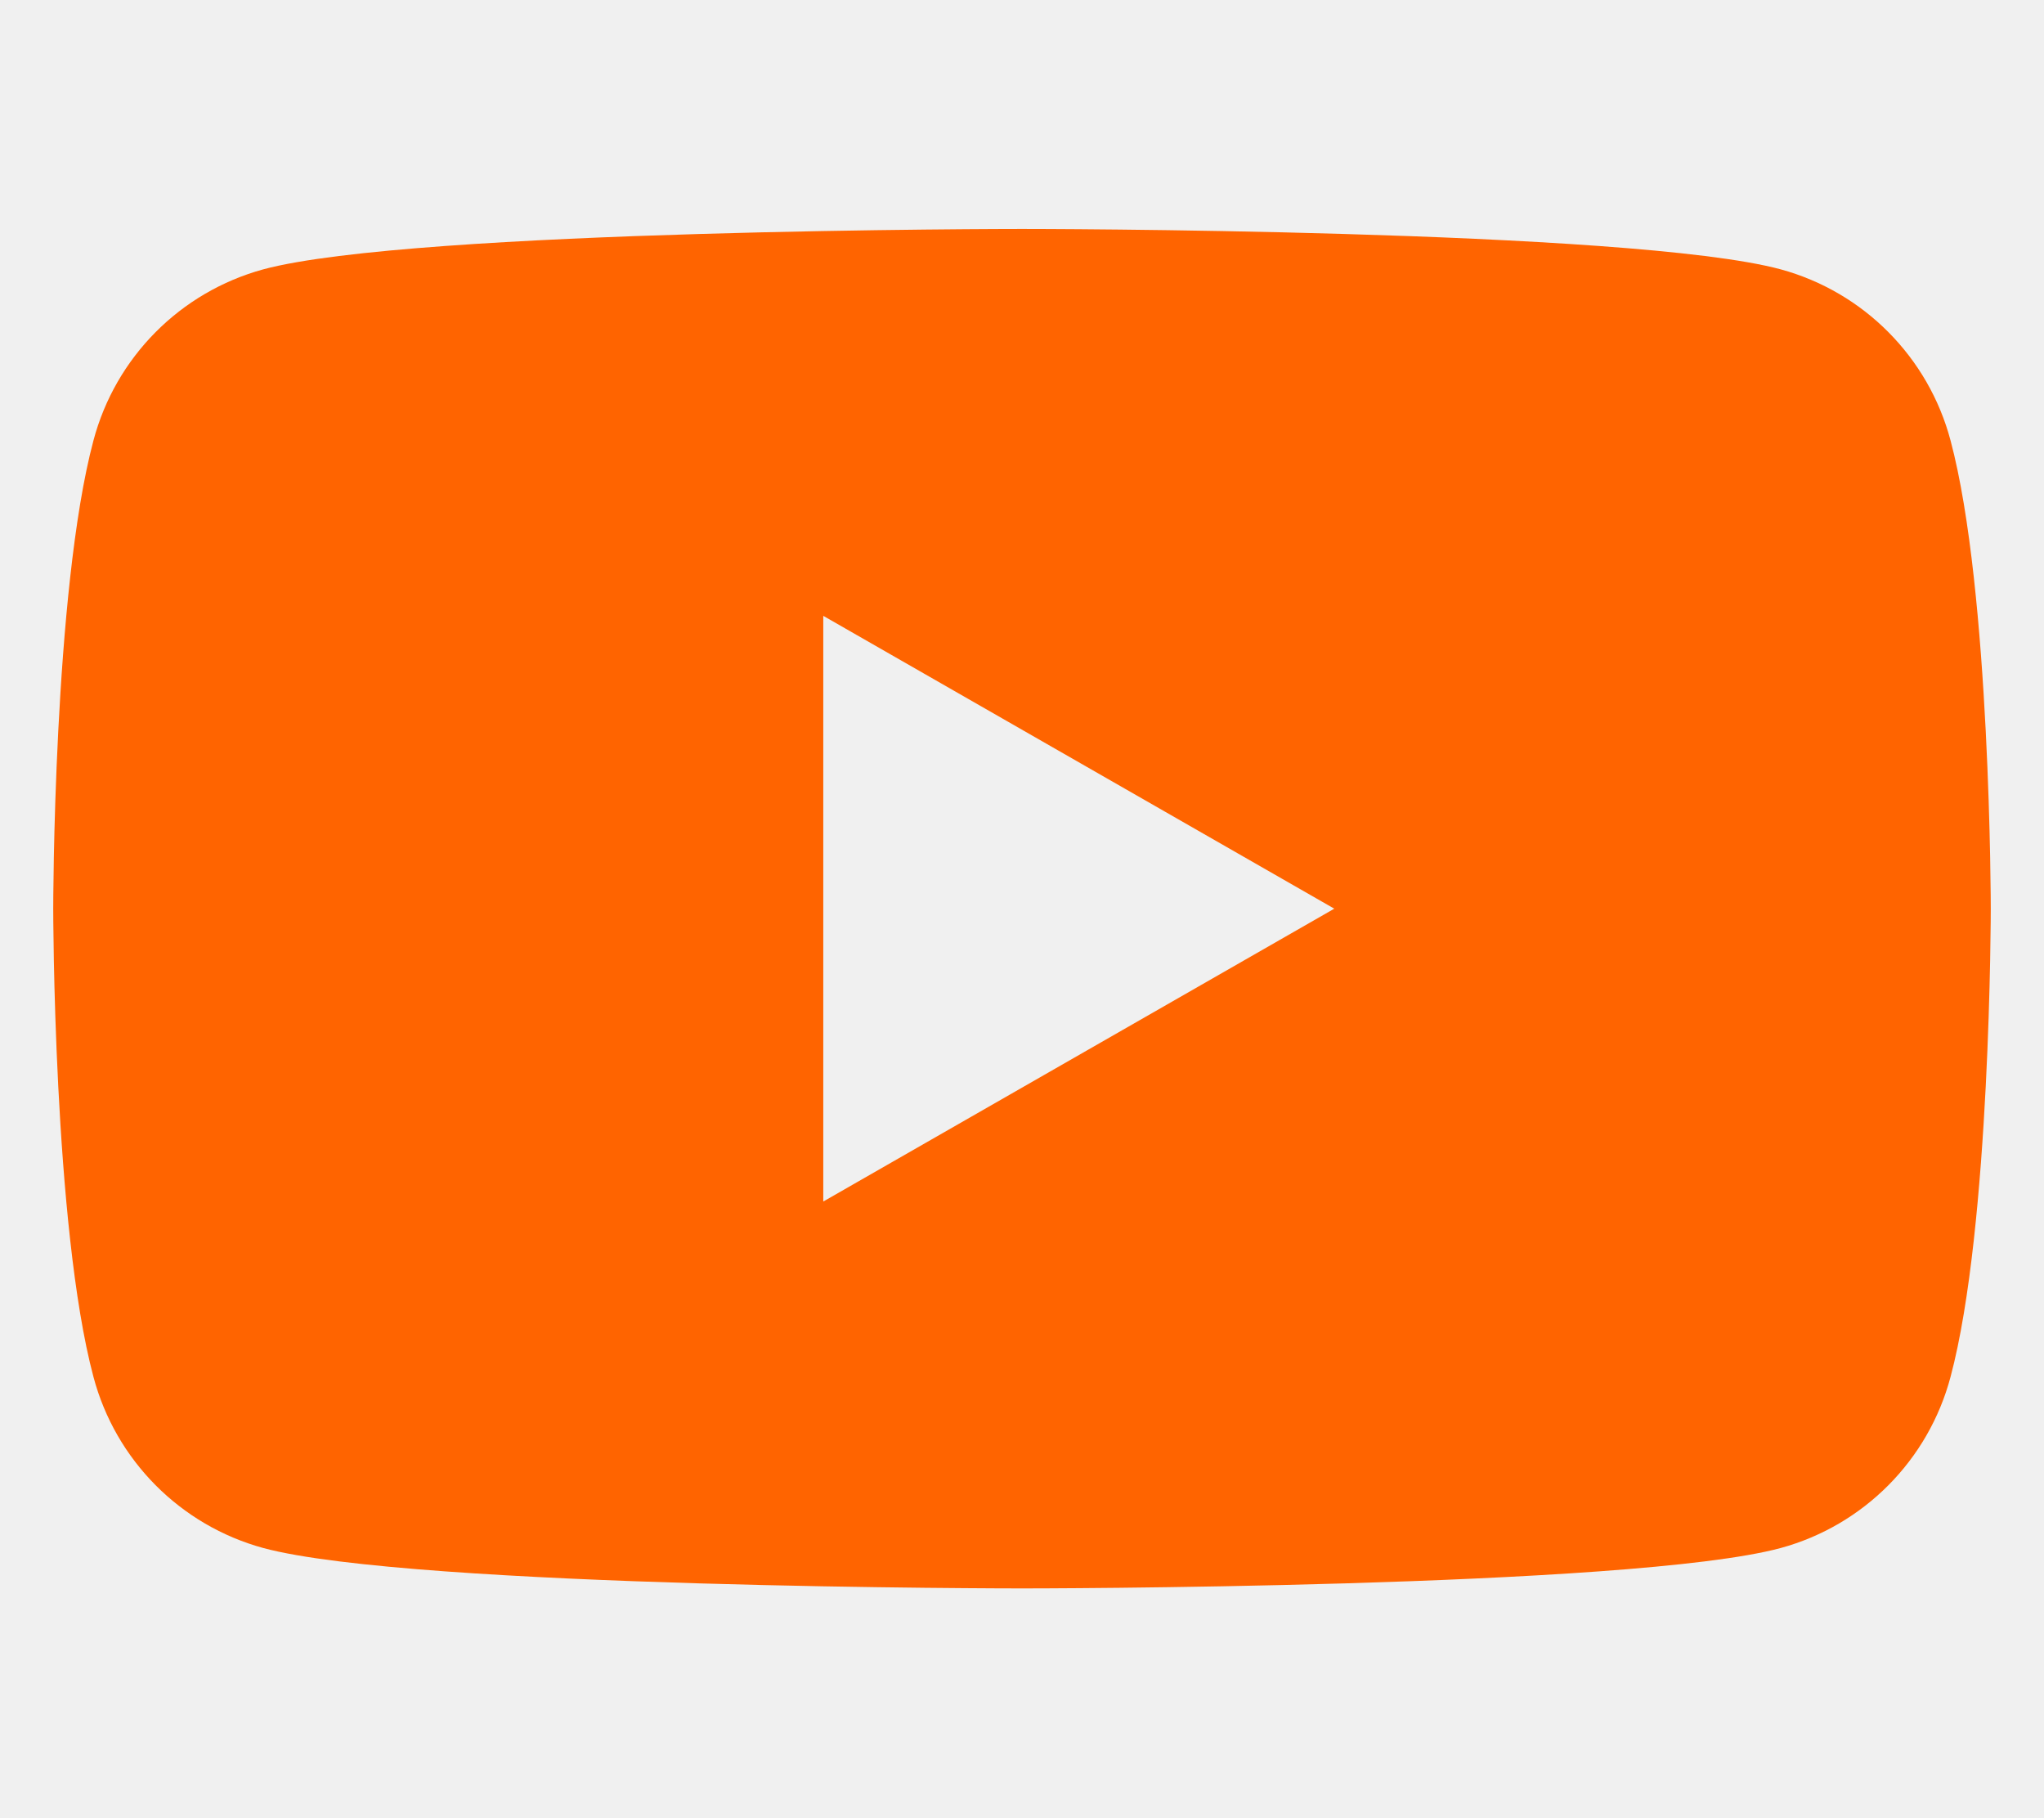
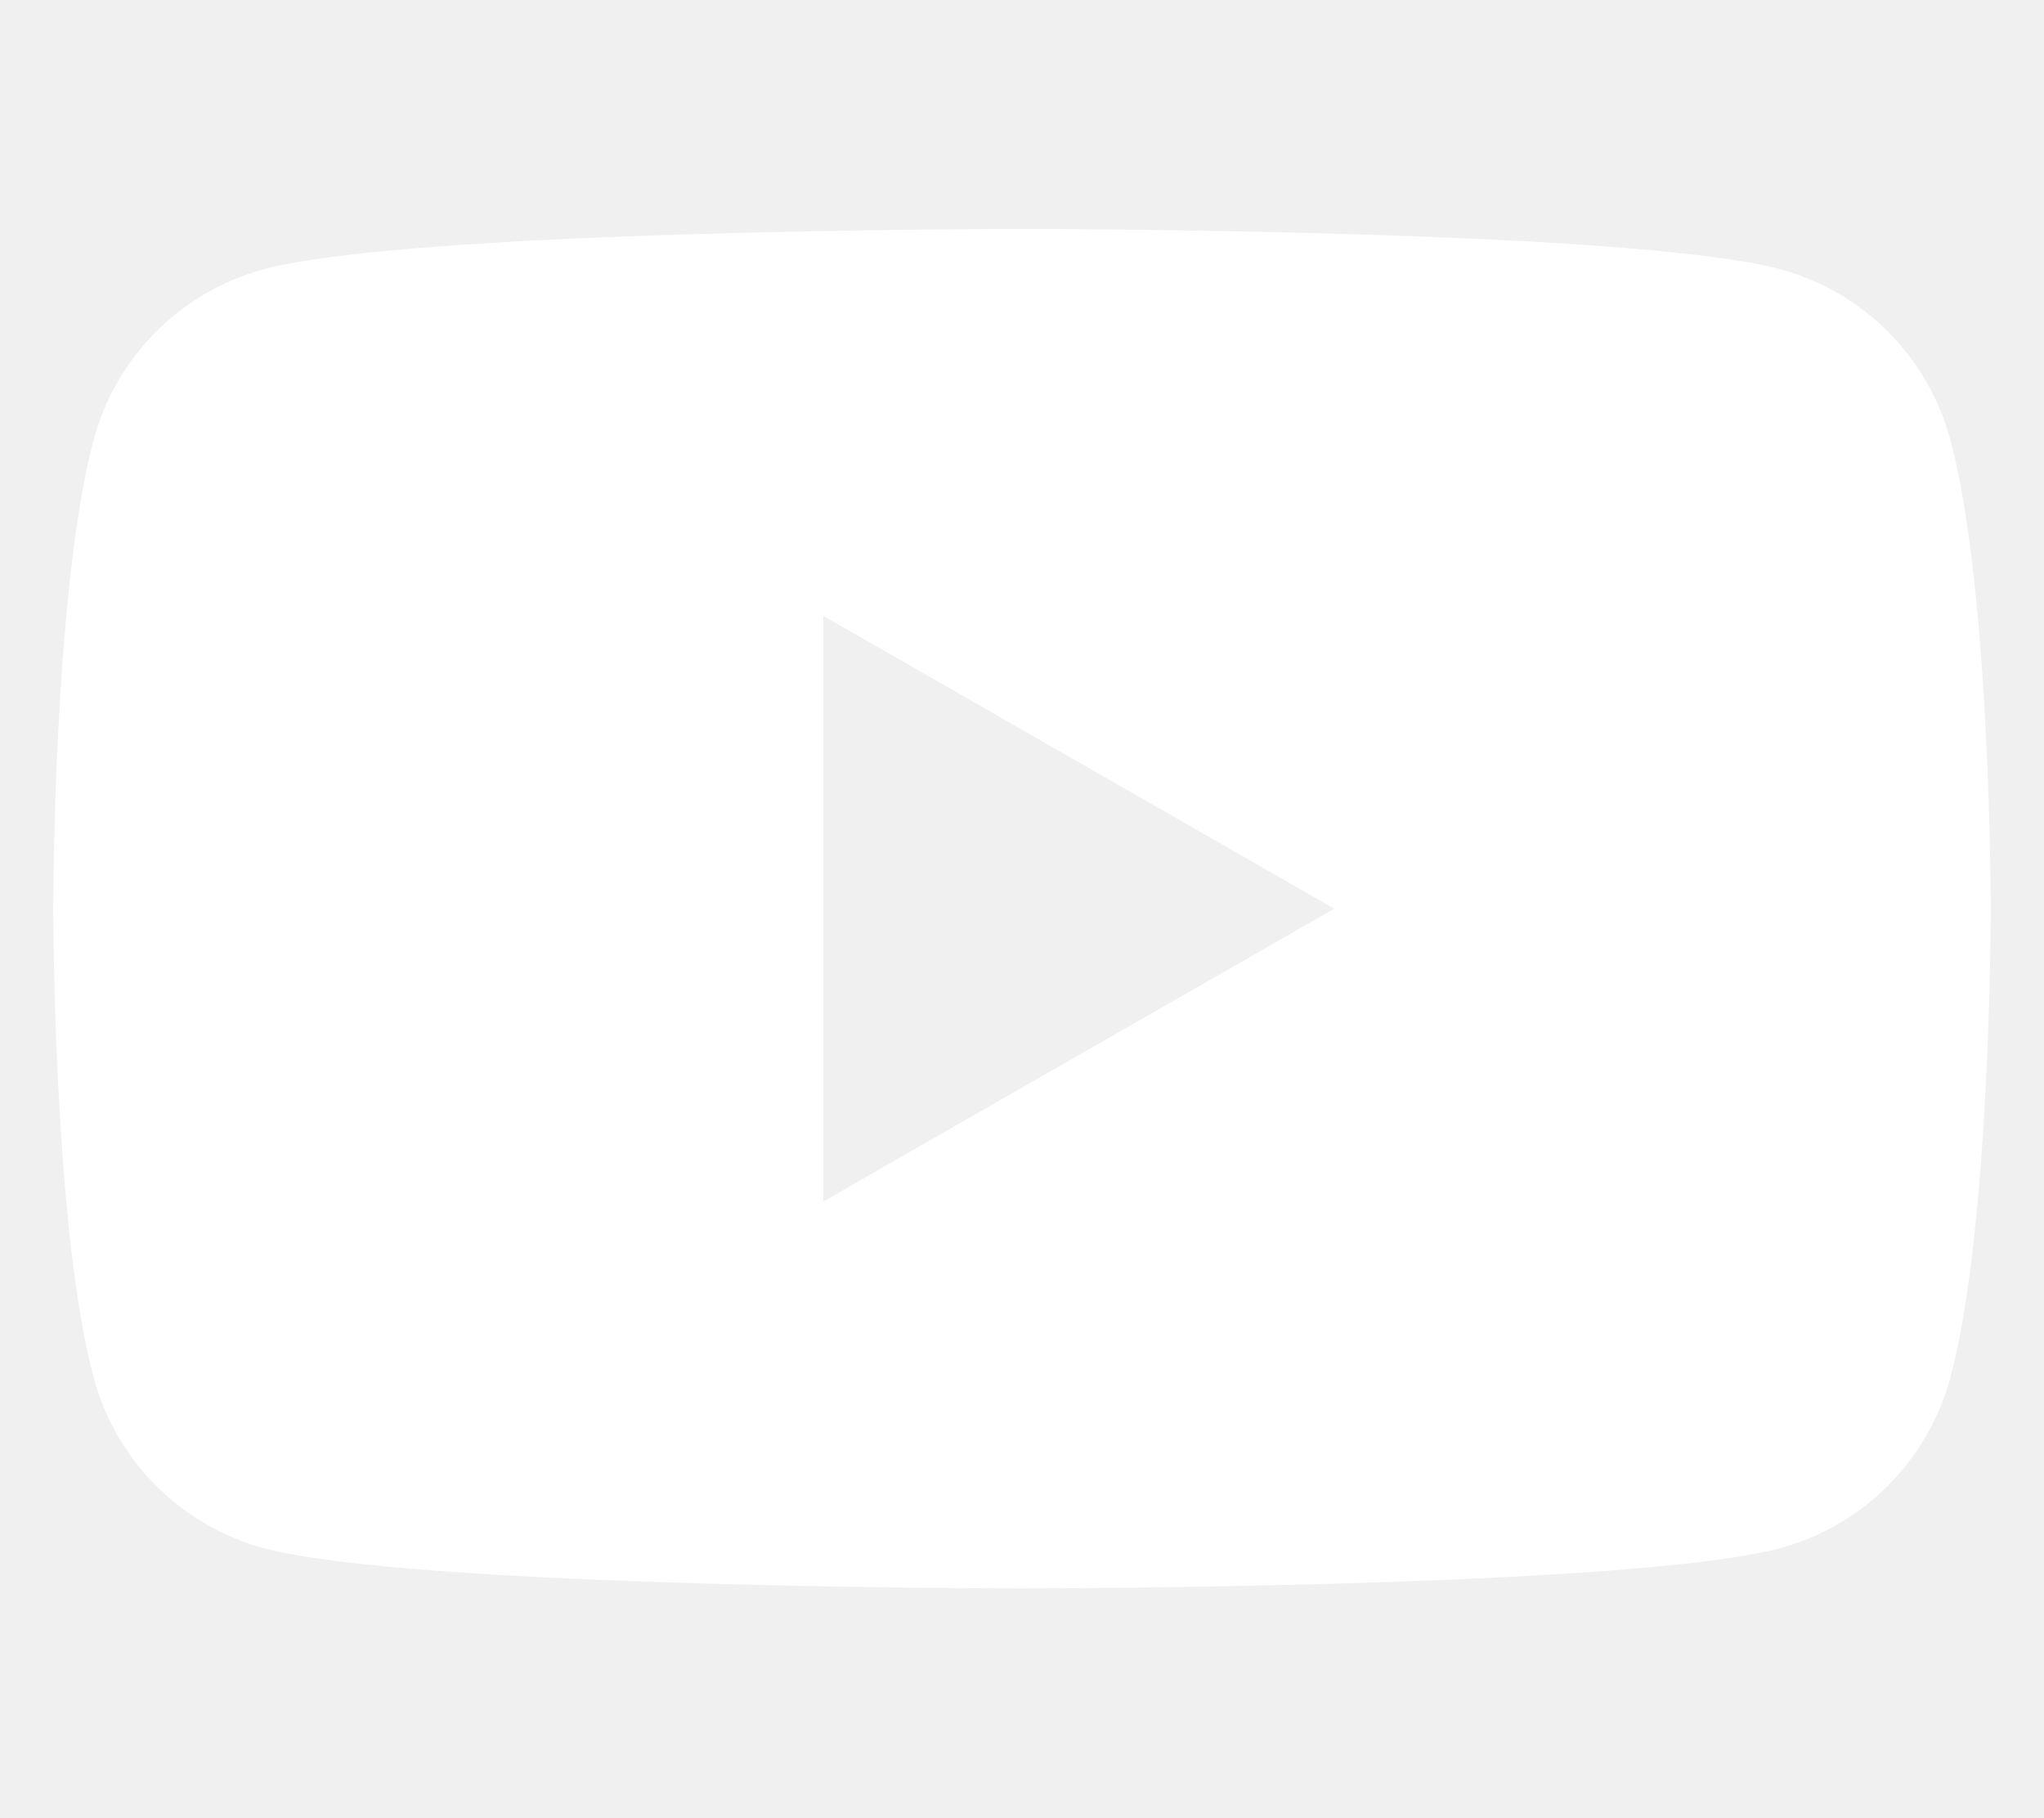
<svg xmlns="http://www.w3.org/2000/svg" viewBox="0 0 576 512">
-   <path fill="#ff6400" d="M549.66 124.08a68.1 68.1 0 0 0-47.86-48.2C459.55 64.5 288 64.5 288 64.5s-171.55 0-213.8 11.38a68.1 68.1 0 0 0-47.86 48.2C15 166.5 15 256 15 256s0 89.5 11.34 131.92a68.1 68.1 0 0 0 47.86 48.2C116.45 447.5 288 447.5 288 447.5s171.55 0 213.8-11.38a68.1 68.1 0 0 0 47.86-48.2C561 345.5 561 256 561 256s0-89.5-11.34-131.92zM232 338.5v-165l144 82.5z" />
+   <path fill="#ffffff" d="M549.66 124.08a68.1 68.1 0 0 0-47.86-48.2C459.55 64.5 288 64.5 288 64.5s-171.55 0-213.8 11.38a68.1 68.1 0 0 0-47.86 48.2C15 166.5 15 256 15 256s0 89.5 11.34 131.92a68.1 68.1 0 0 0 47.86 48.2C116.45 447.5 288 447.5 288 447.5s171.55 0 213.8-11.38a68.1 68.1 0 0 0 47.86-48.2C561 345.5 561 256 561 256s0-89.5-11.34-131.92zM232 338.5v-165l144 82.5z" />
</svg>
